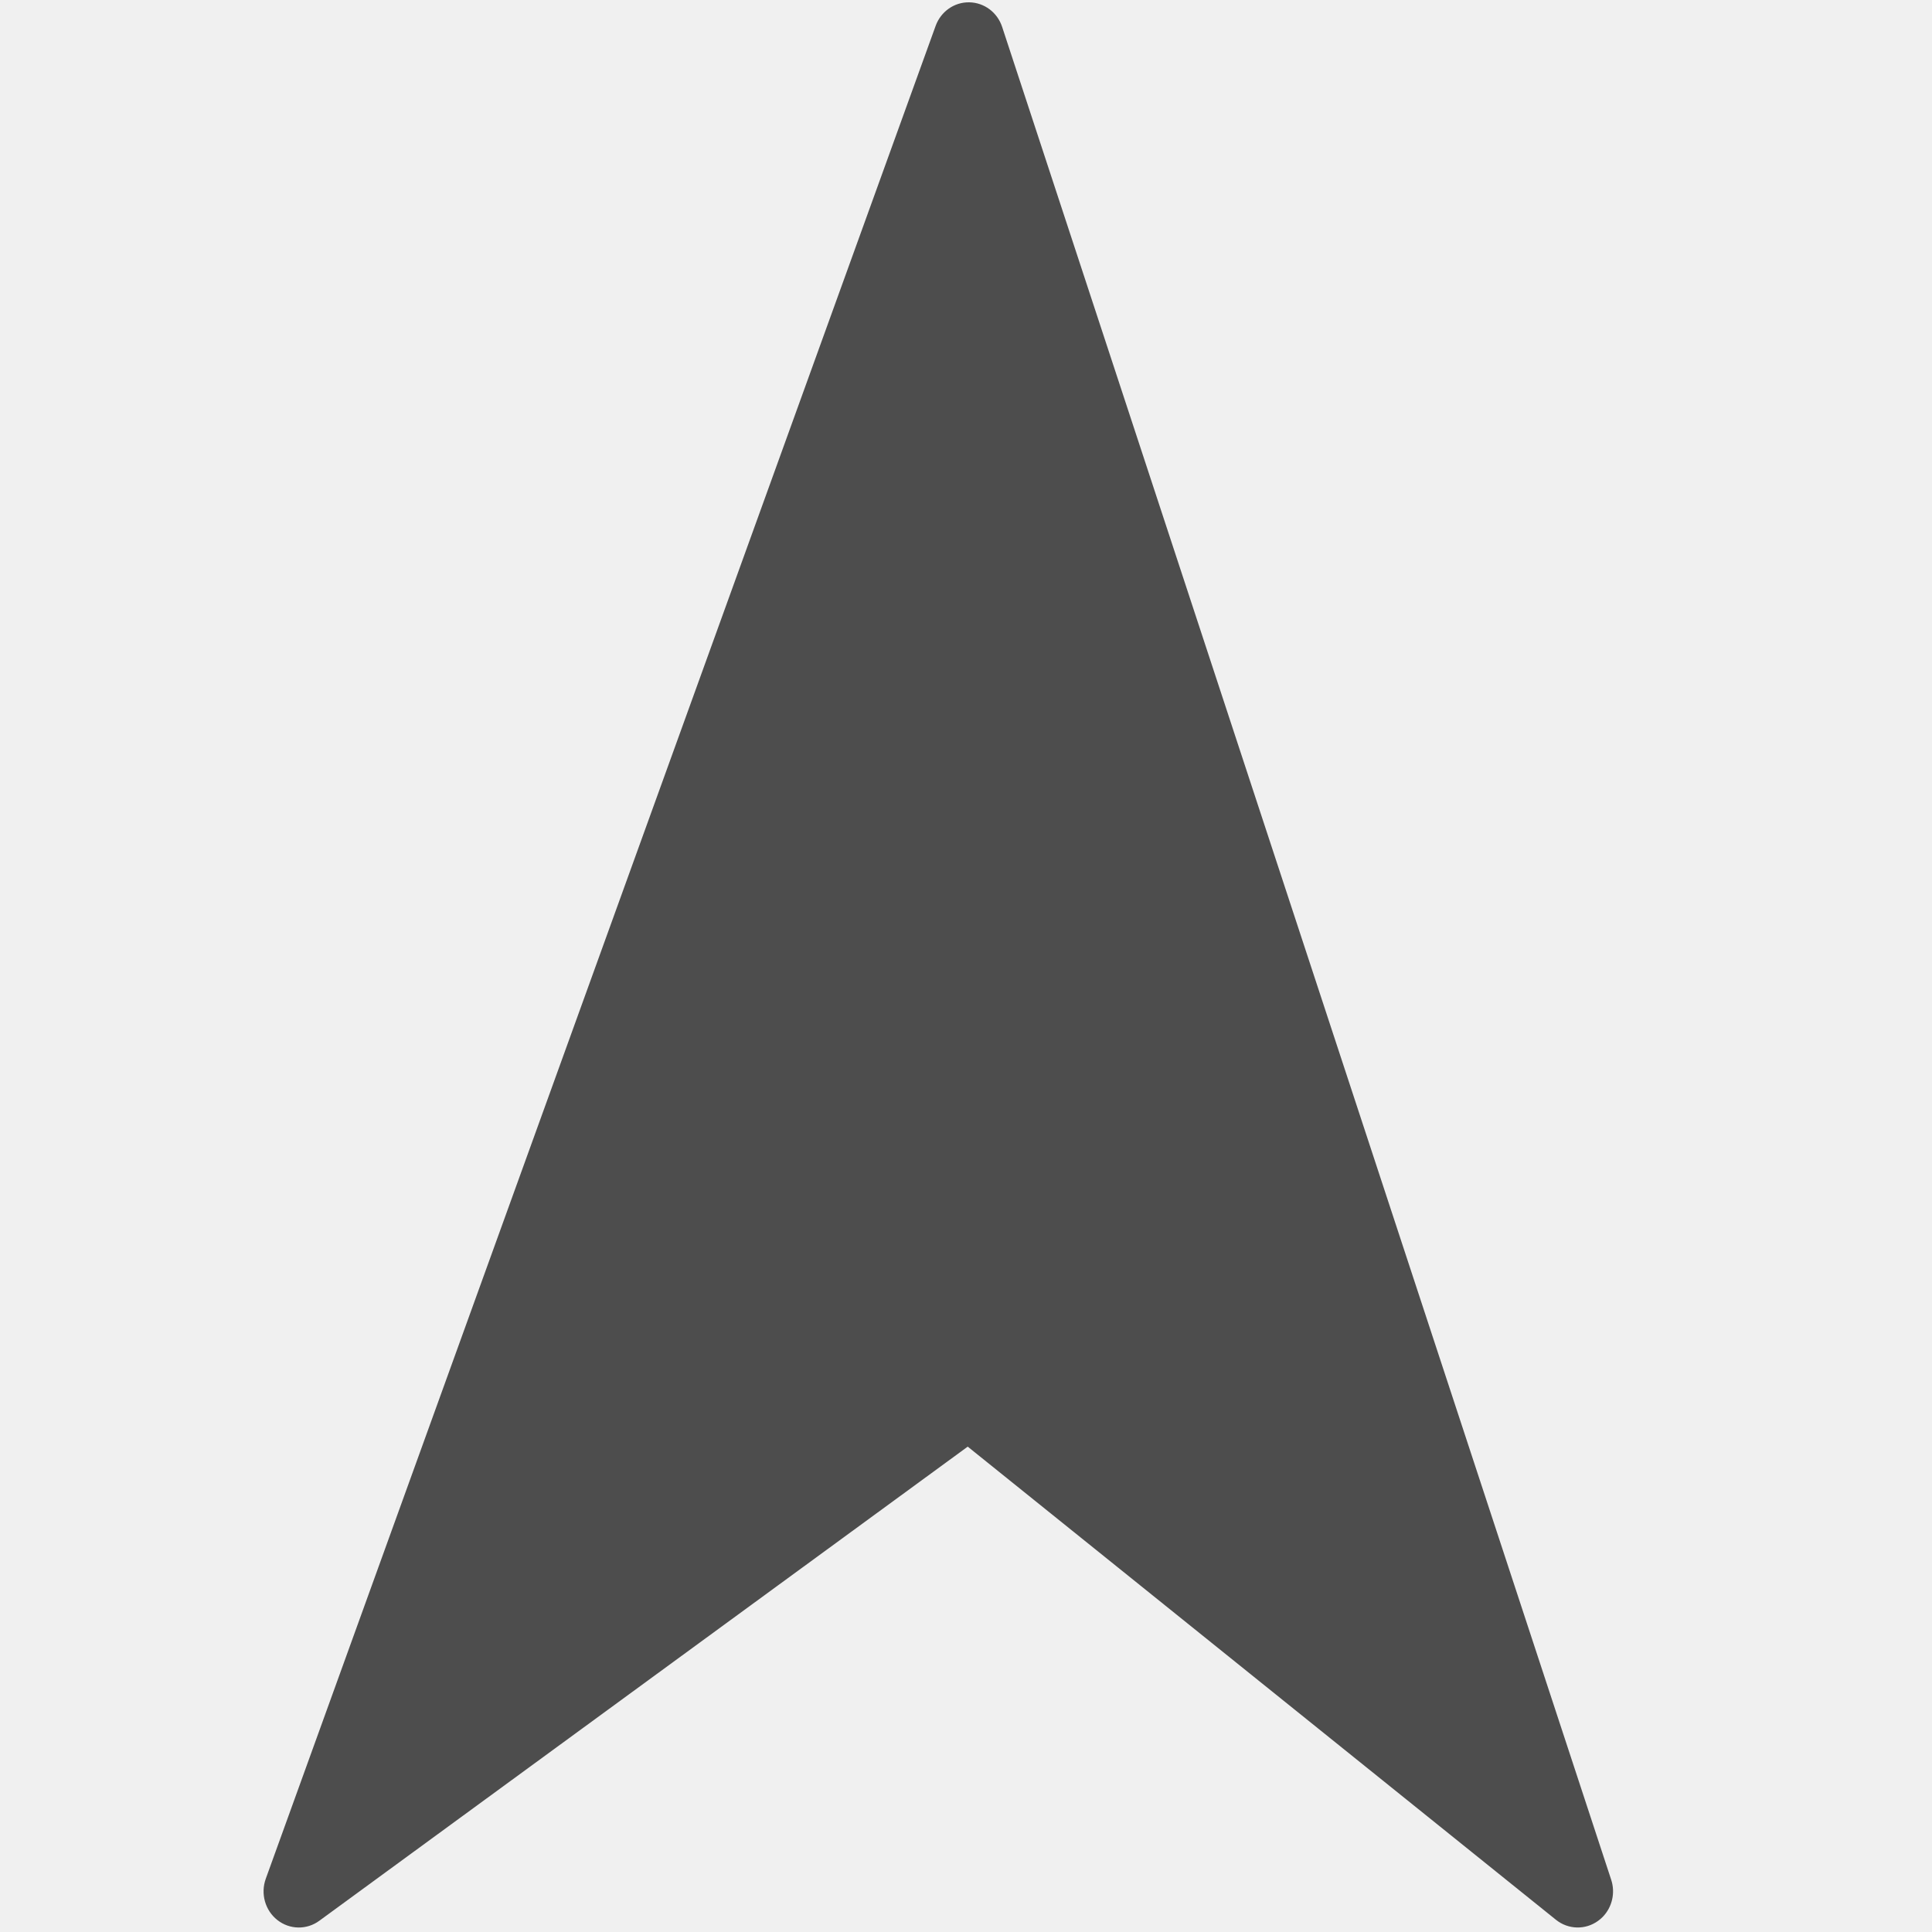
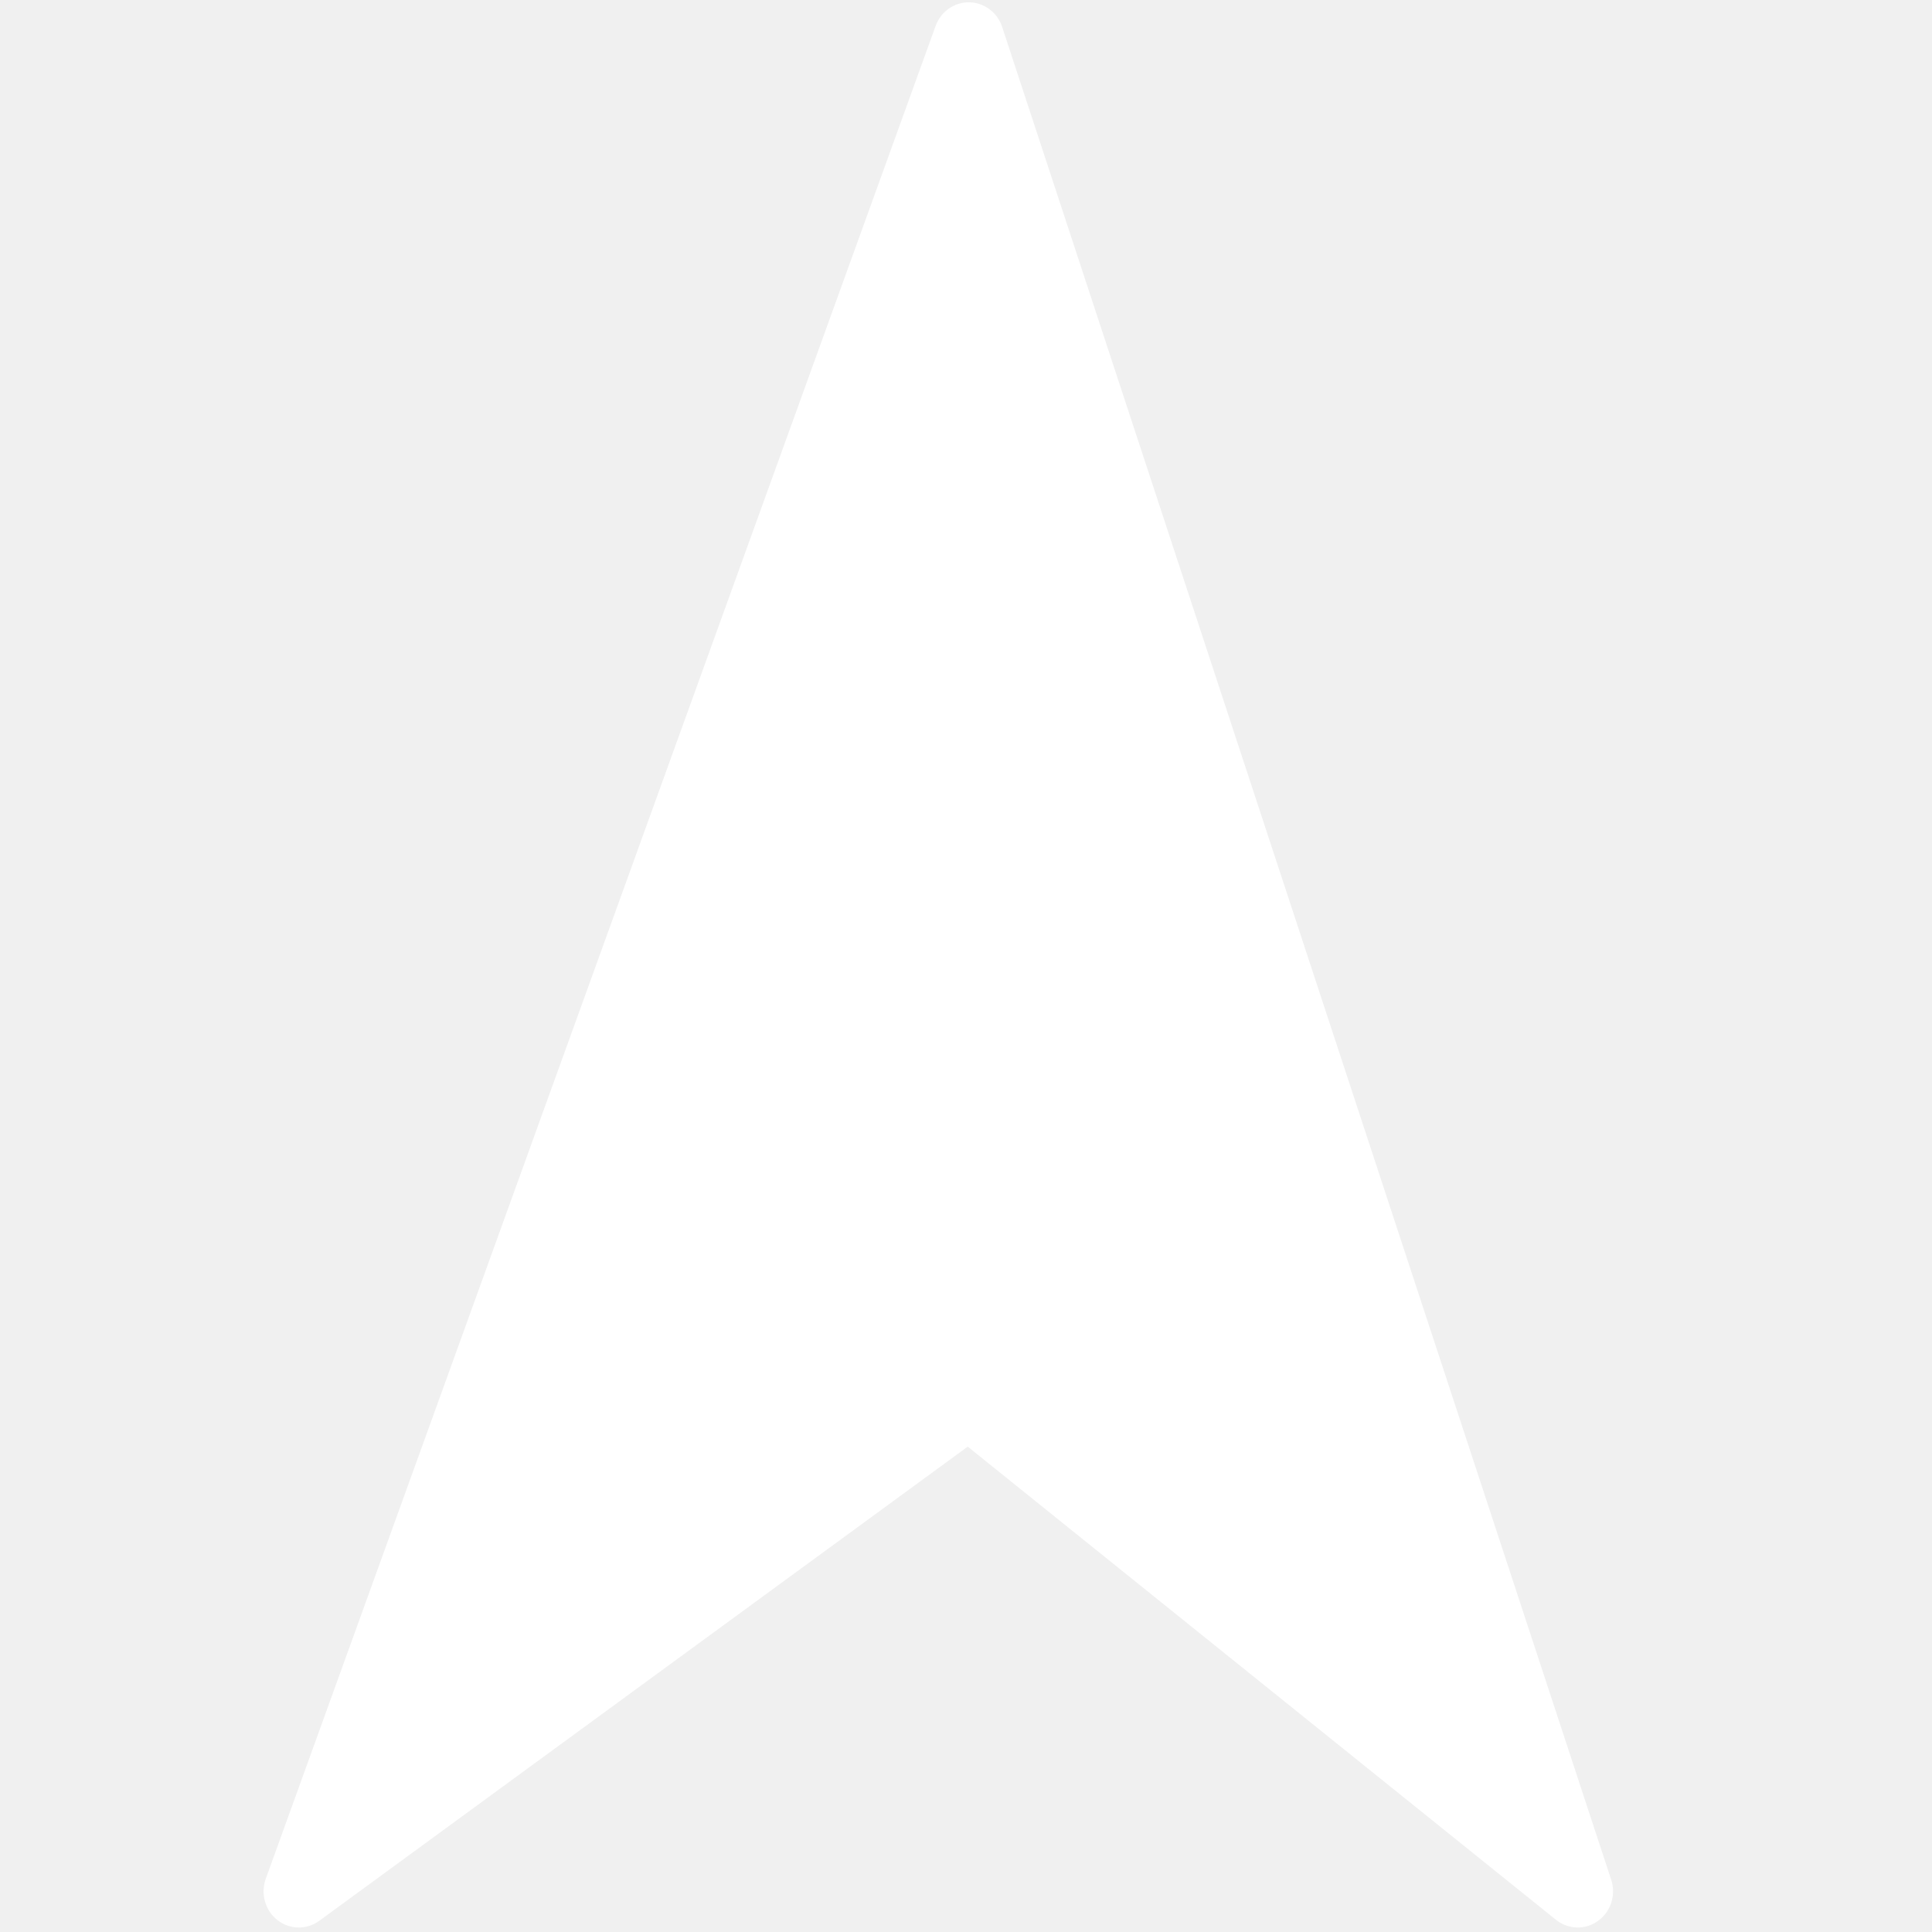
<svg xmlns="http://www.w3.org/2000/svg" version="1.1" id="Capa_1" x="0px" y="0px" viewBox="0 0 51.636 51.636" style="enable-background:new 0 0 51.636 51.636;" xml:space="preserve">
  <defs id="defs37" />
-   <path d="m 25.905,0.062 c -0.4,-0.007 -0.76,0.246 -0.899,0.631 L 7.103,50.213 c -0.143,0.399 -0.018,0.846 0.311,1.104 0.329,0.258 0.783,0.266 1.12,0.019 L 25.864,38.664 41.586,51.31 c 0.328,0.263 0.787,0.275 1.126,0.028 0.045,-0.032 0.085,-0.067 0.123,-0.105 0.25,-0.256 0.343,-0.641 0.227,-0.993 L 26.784,0.719 C 26.657,0.331 26.304,0.068 25.905,0.062 Z" id="path2" style="fill:#4d4d4d;fill-opacity:1;stroke-width:0.955" />
+   <path d="m 25.905,0.062 c -0.4,-0.007 -0.76,0.246 -0.899,0.631 L 7.103,50.213 c -0.143,0.399 -0.018,0.846 0.311,1.104 0.329,0.258 0.783,0.266 1.12,0.019 L 25.864,38.664 41.586,51.31 c 0.328,0.263 0.787,0.275 1.126,0.028 0.045,-0.032 0.085,-0.067 0.123,-0.105 0.25,-0.256 0.343,-0.641 0.227,-0.993 L 26.784,0.719 C 26.657,0.331 26.304,0.068 25.905,0.062 Z" id="path2" style="fill:#ffffff;fill-opacity:1;stroke-width:0.955" />
  <g id="g4" />
  <g id="g6" />
  <g id="g8" />
  <g id="g10" />
  <g id="g12" />
  <g id="g14" />
  <g id="g16" />
  <g id="g18" />
  <g id="g20" />
  <g id="g22" />
  <g id="g24" />
  <g id="g26" />
  <g id="g28" />
  <g id="g30" />
  <g id="g32" />
</svg>
